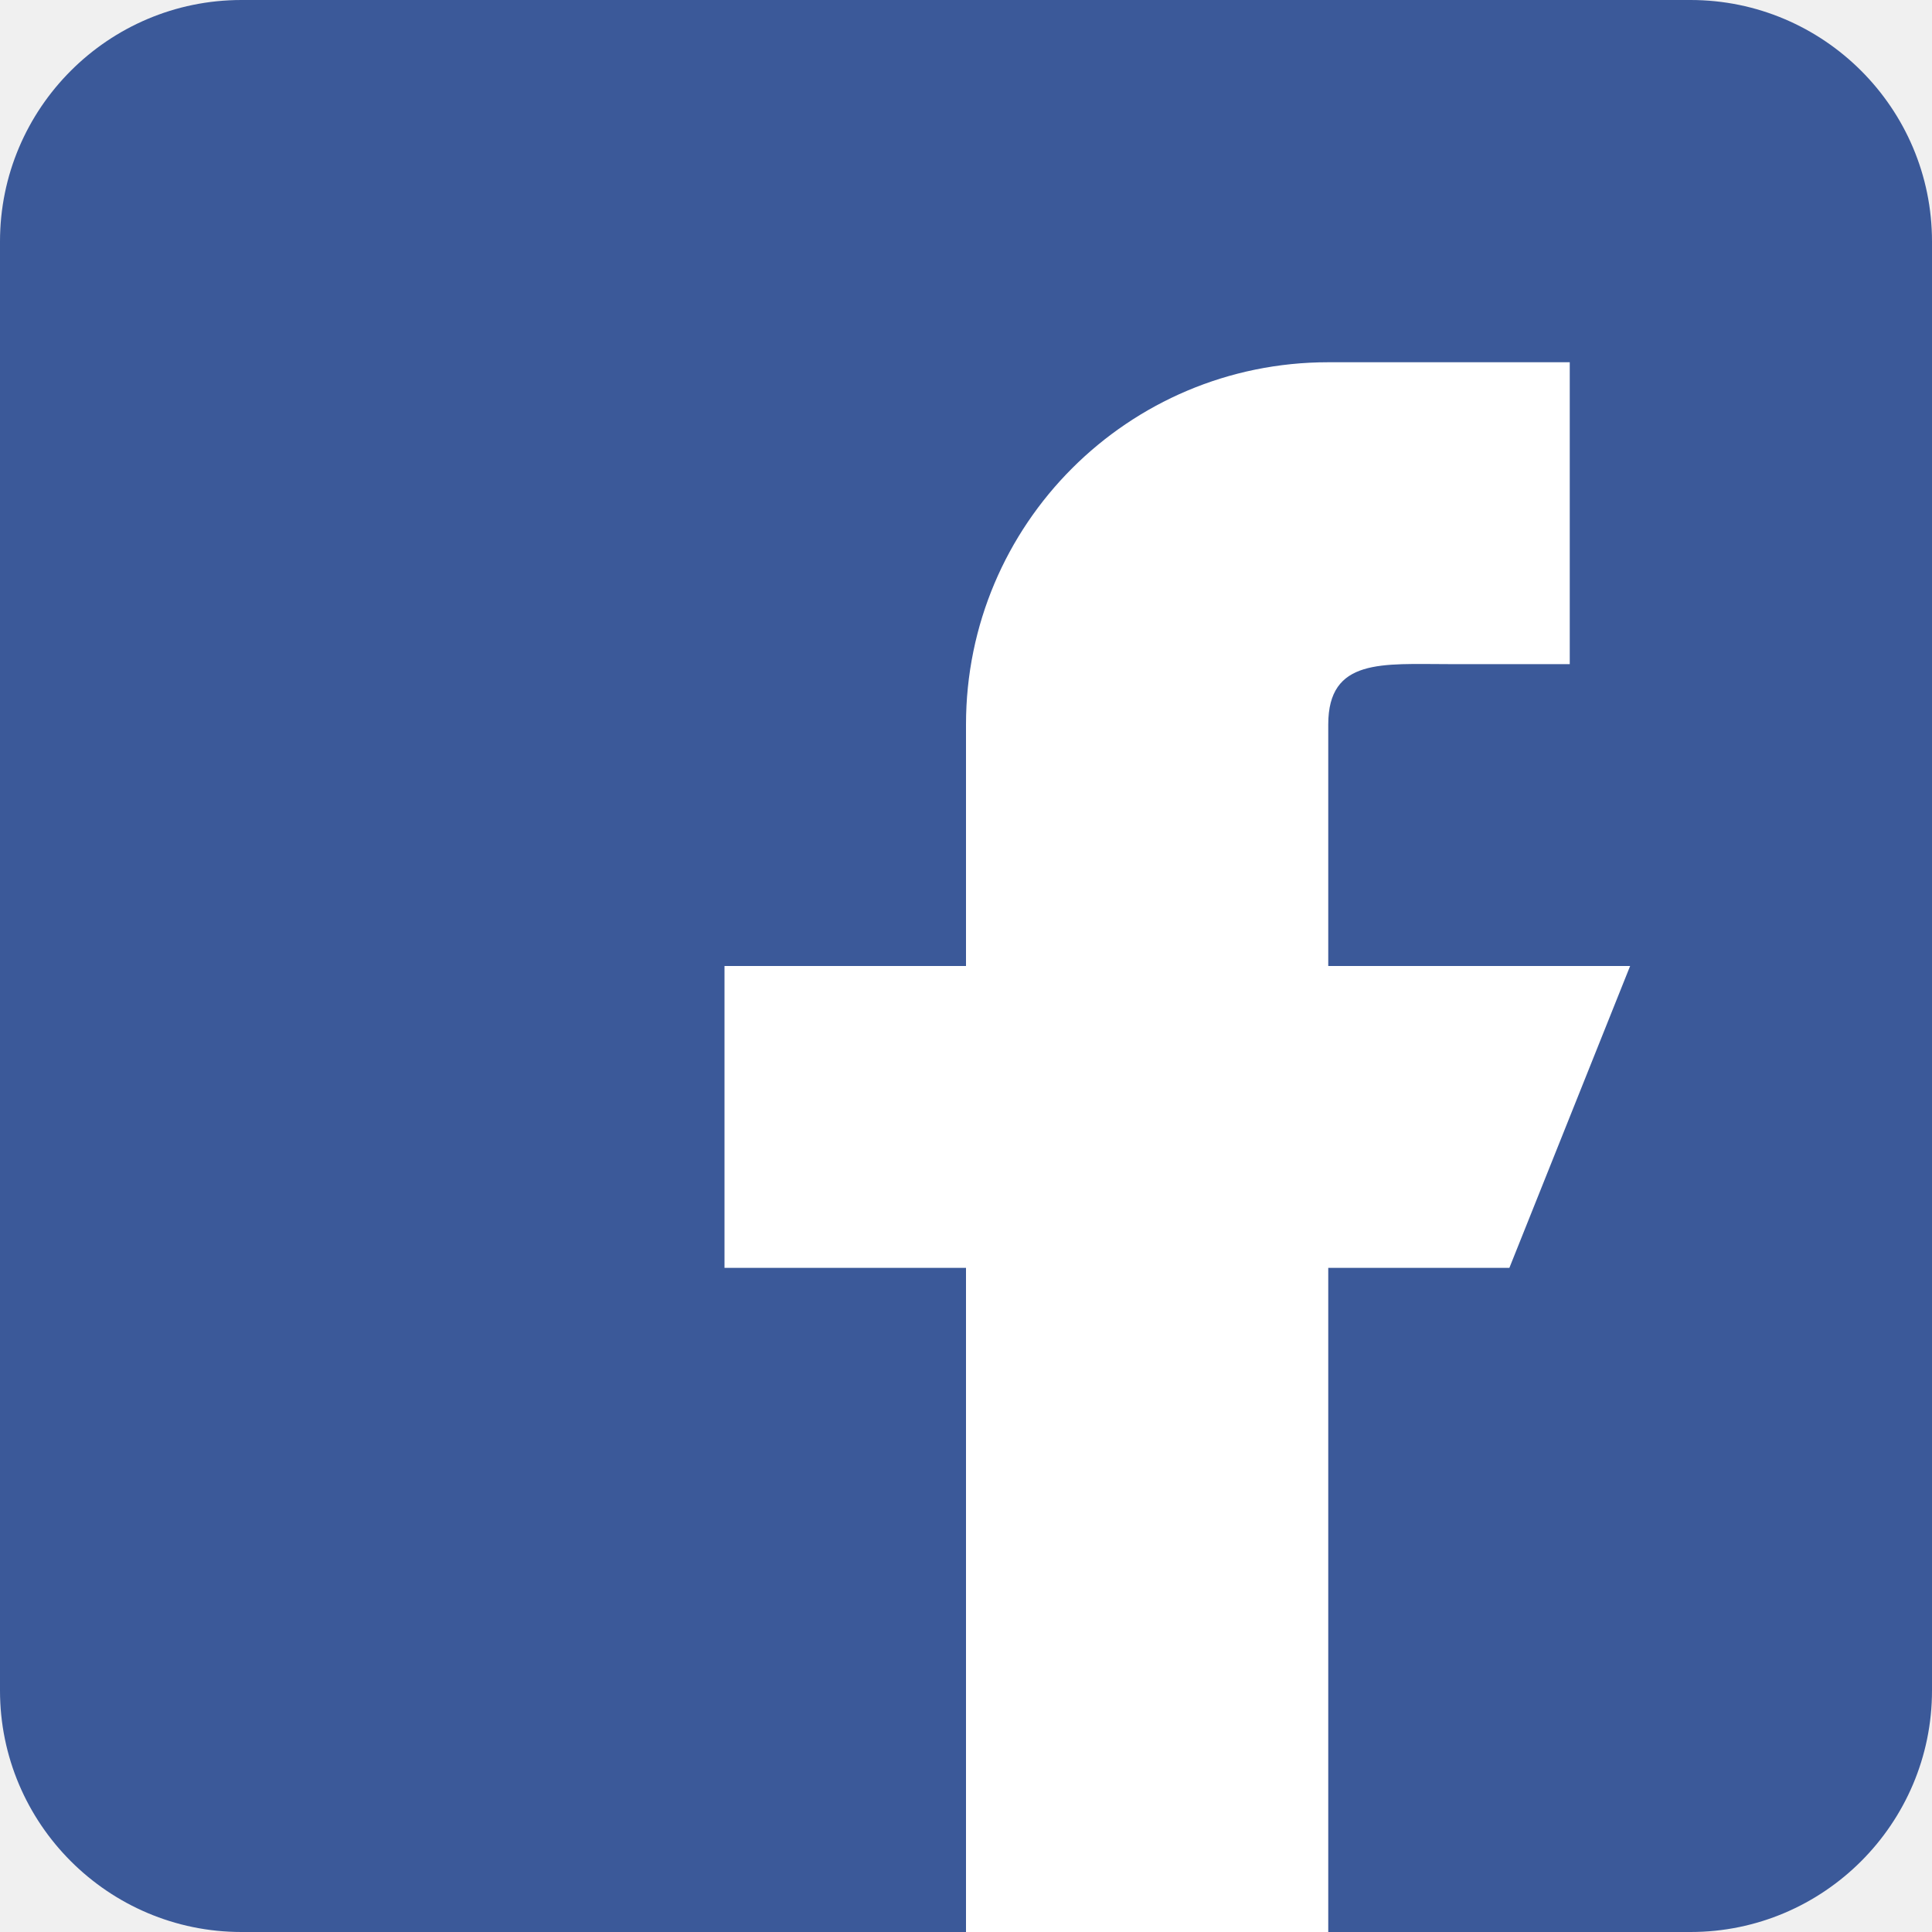
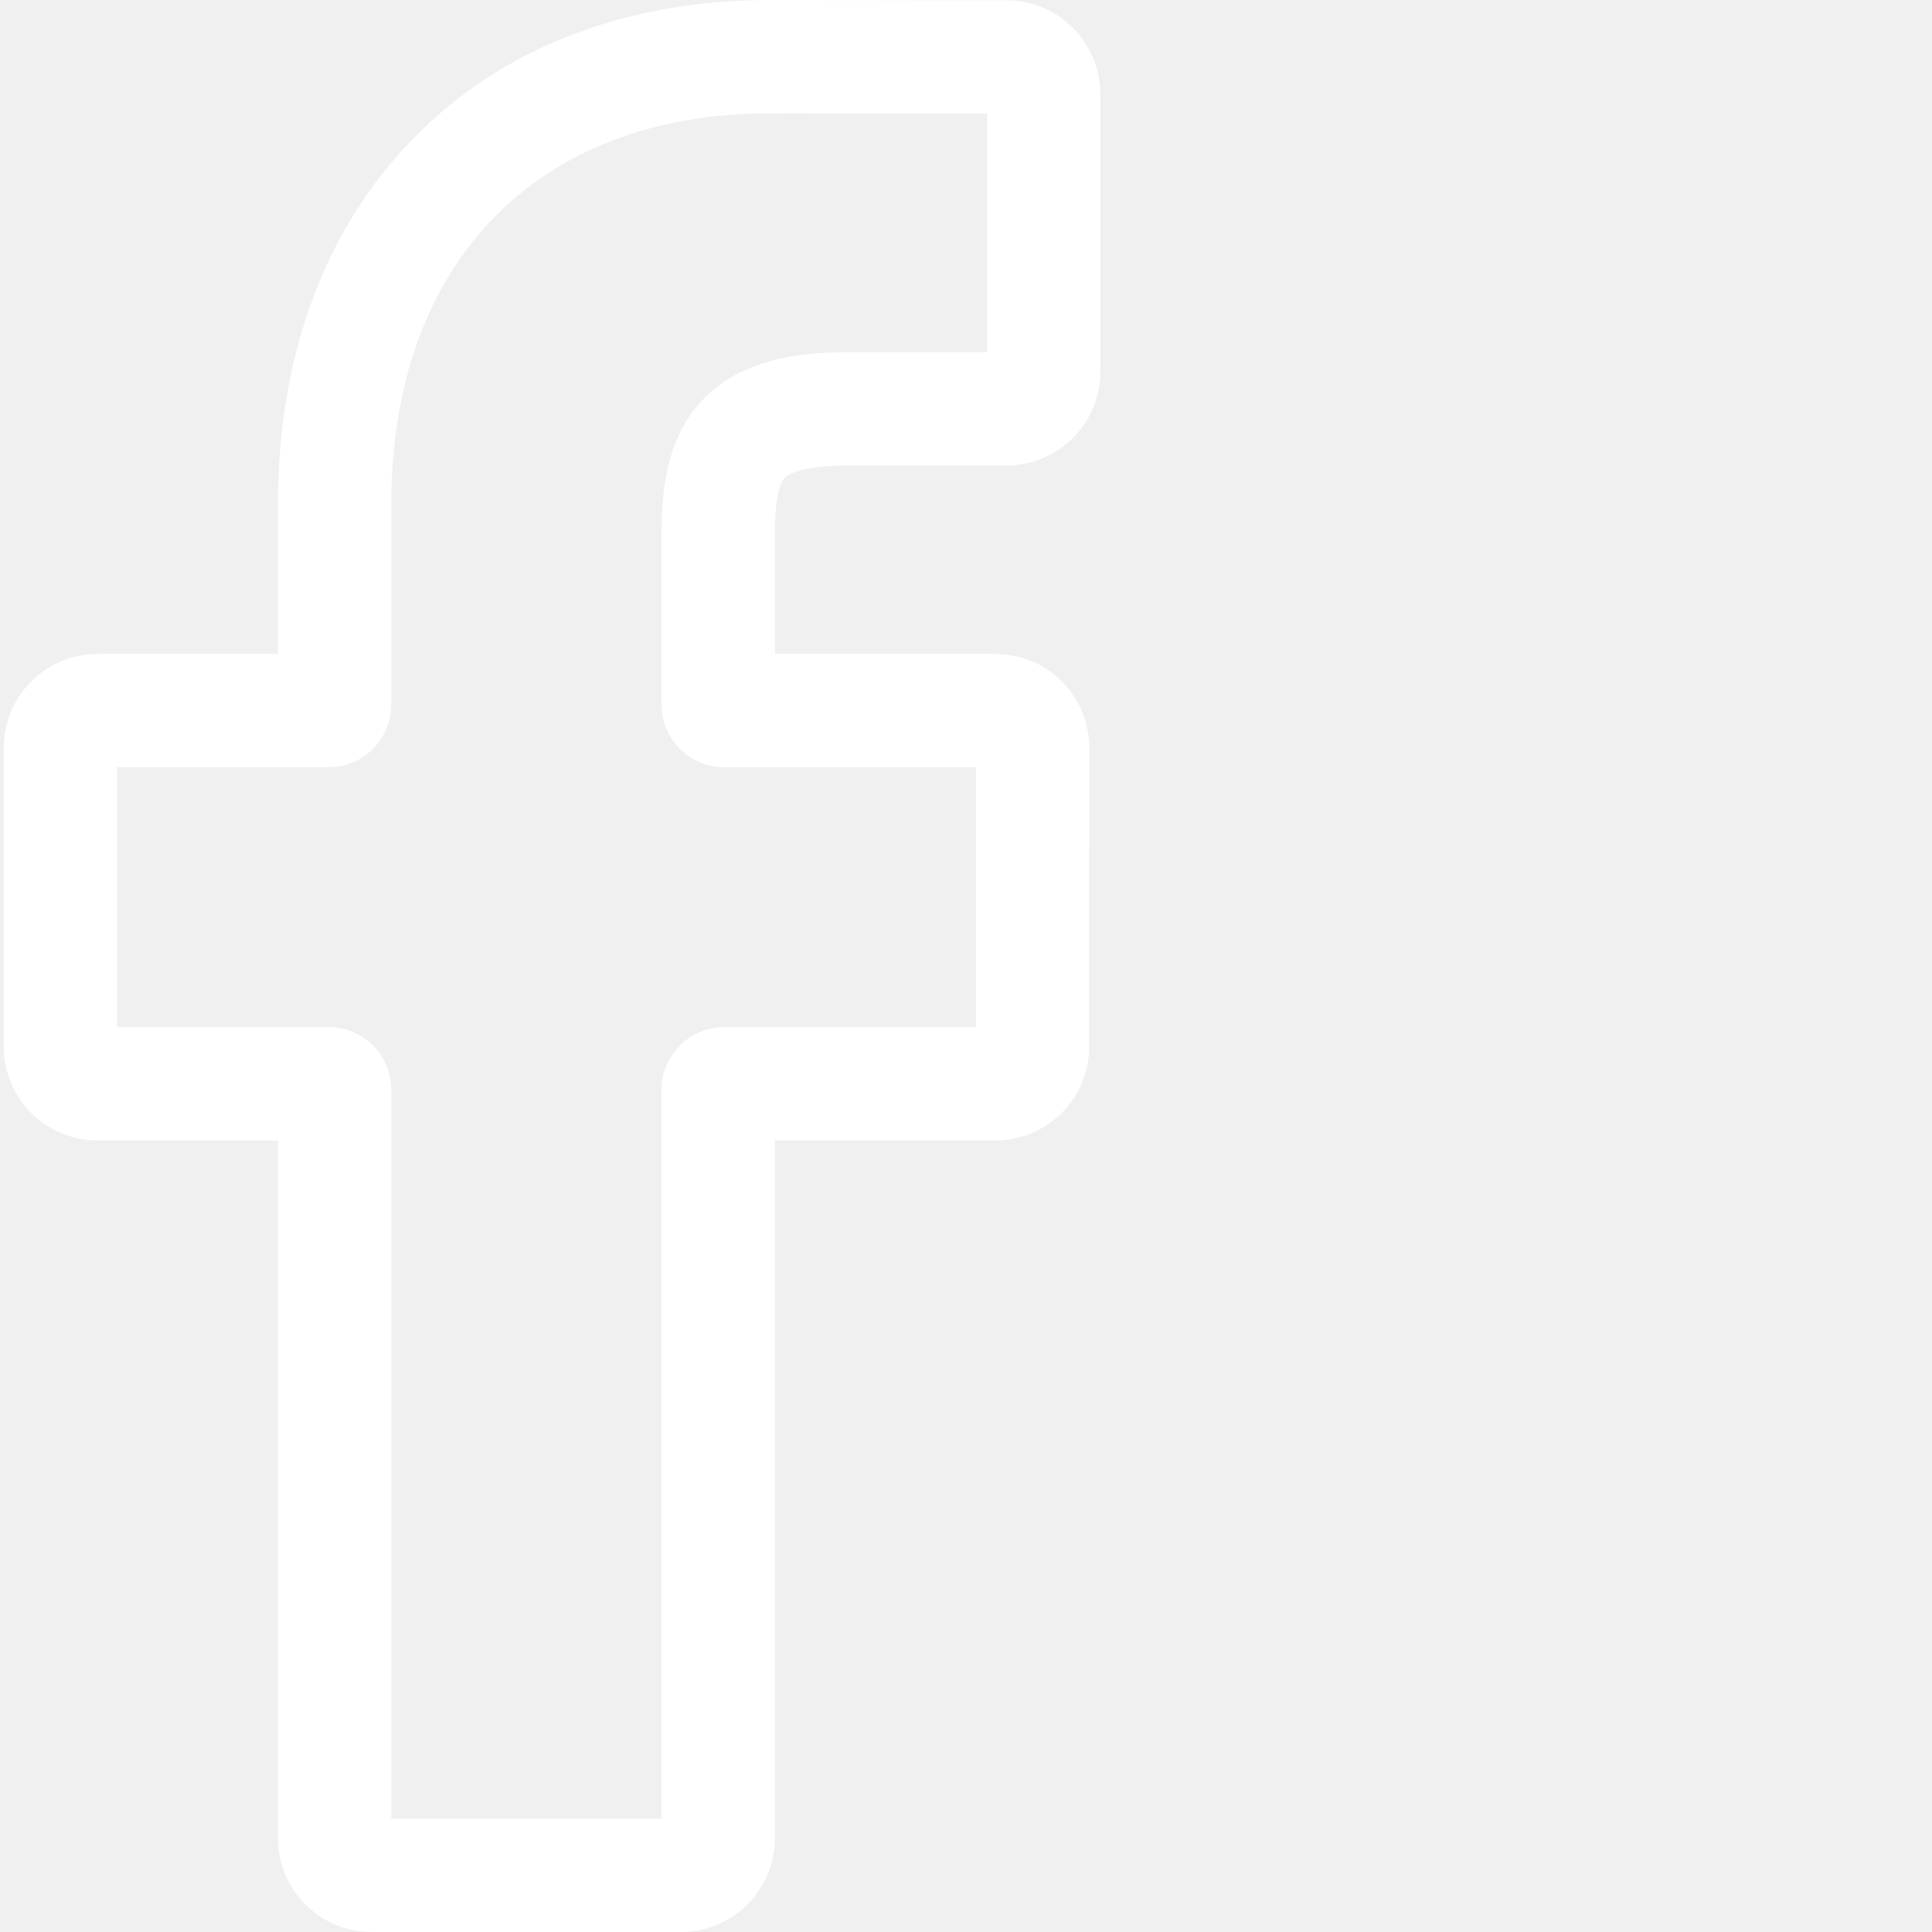
- <svg xmlns="http://www.w3.org/2000/svg" enable-background="new 0 0 24 24" height="512" viewBox="0 0 24 24" width="512">
-   <path d="m21 0h-18c-1.655 0-3 1.345-3 3v18c0 1.654 1.345 3 3 3h18c1.654 0 3-1.346 3-3v-18c0-1.655-1.346-3-3-3z" fill="#3b5999" />
-   <path d="m16.5 12v-3c0-.828.672-.75 1.5-.75h1.5v-3.75h-3c-2.486 0-4.5 2.014-4.5 4.5v3h-3v3.75h3v8.25h4.5v-8.25h2.25l1.5-3.75z" fill="#fff" />
+ <svg xmlns="http://www.w3.org/2000/svg" version="1.1" width="512" height="512" x="0" y="0" viewBox="0 0 511 512" style="enable-background:new 0 0 512 512" xml:space="preserve" class="">
+   <g>
+     <path d="m180 512h-81.992c-13.695 0-24.836-11.141-24.836-24.836v-184.938h-47.836c-13.695 0-24.836-11.145-24.836-24.836v-79.246c0-13.695 11.141-24.836 24.836-24.836h47.836v-39.684c0-39.348 12.355-72.824 35.727-96.805 23.477-24.09 56.285-36.82 94.879-36.82l62.531.102c13.672.023 24.793 11.164 24.793 24.836v73.578c0 13.695-11.137 24.836-24.828 24.836l-42.102.016c-12.84 0-16.109 2.574-16.809 3.363-1.152 1.309-2.523 5.008-2.523 15.223v31.352h58.27c4.387 0 8.637 1.082 12.289 3.121 7.879 4.402 12.777 12.727 12.777 21.723l-.031 79.246c0 13.688-11.141 24.828-24.836 24.828h-58.469v184.941c0 13.695-11.145 24.836-24.84 24.836zm-76.812-30.016h71.633v-193.195c0-9.145 7.441-16.582 16.582-16.582h66.727l.027-68.883h-66.758c-9.141 0-16.578-7.438-16.578-16.582v-44.789c0-11.727 1.191-25.062 10.043-35.086 10.695-12.117 27.551-13.516 39.301-13.516l36.922-.016v-63.227l-57.332-.094c-62.023 0-100.566 39.703-100.566 103.609v53.117c0 9.141-7.438 16.582-16.578 16.582h-56.094v68.883h56.094c9.141 0 16.578 7.438 16.578 16.582zm163.062-451.867h.004zm0 0" fill="#ffffff" data-original="#000000" class="" />
+   </g>
</svg>
